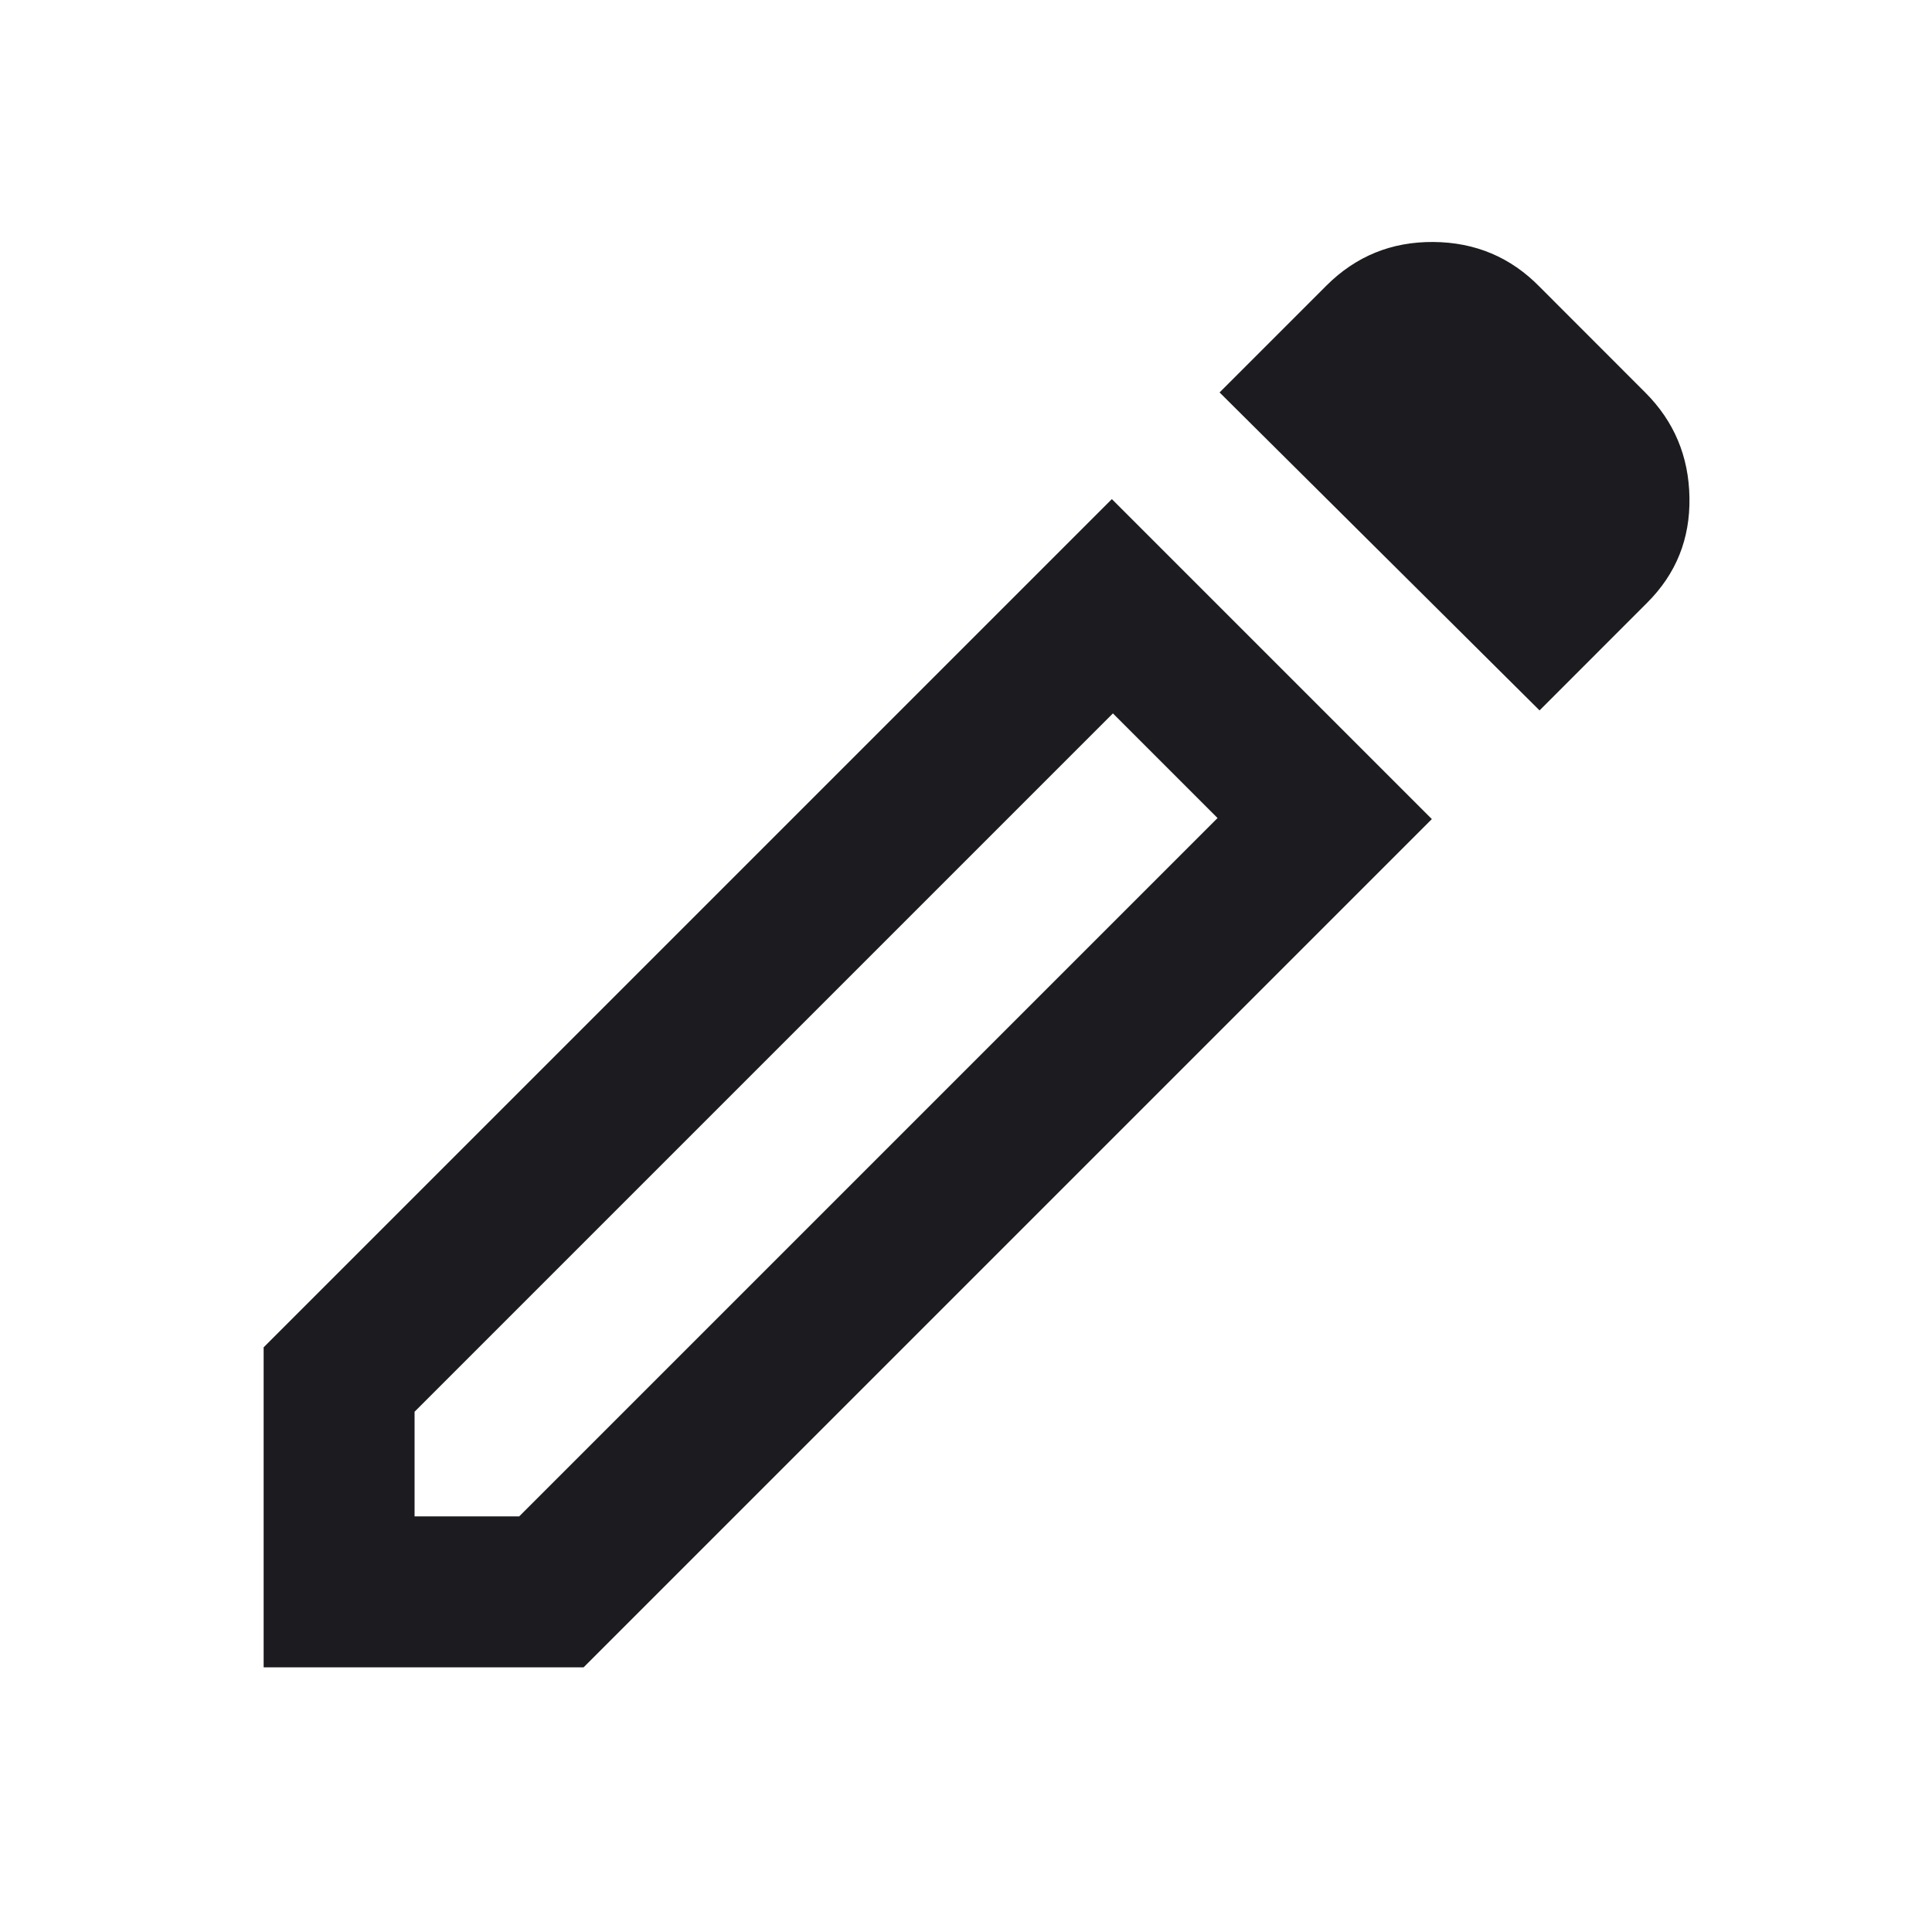
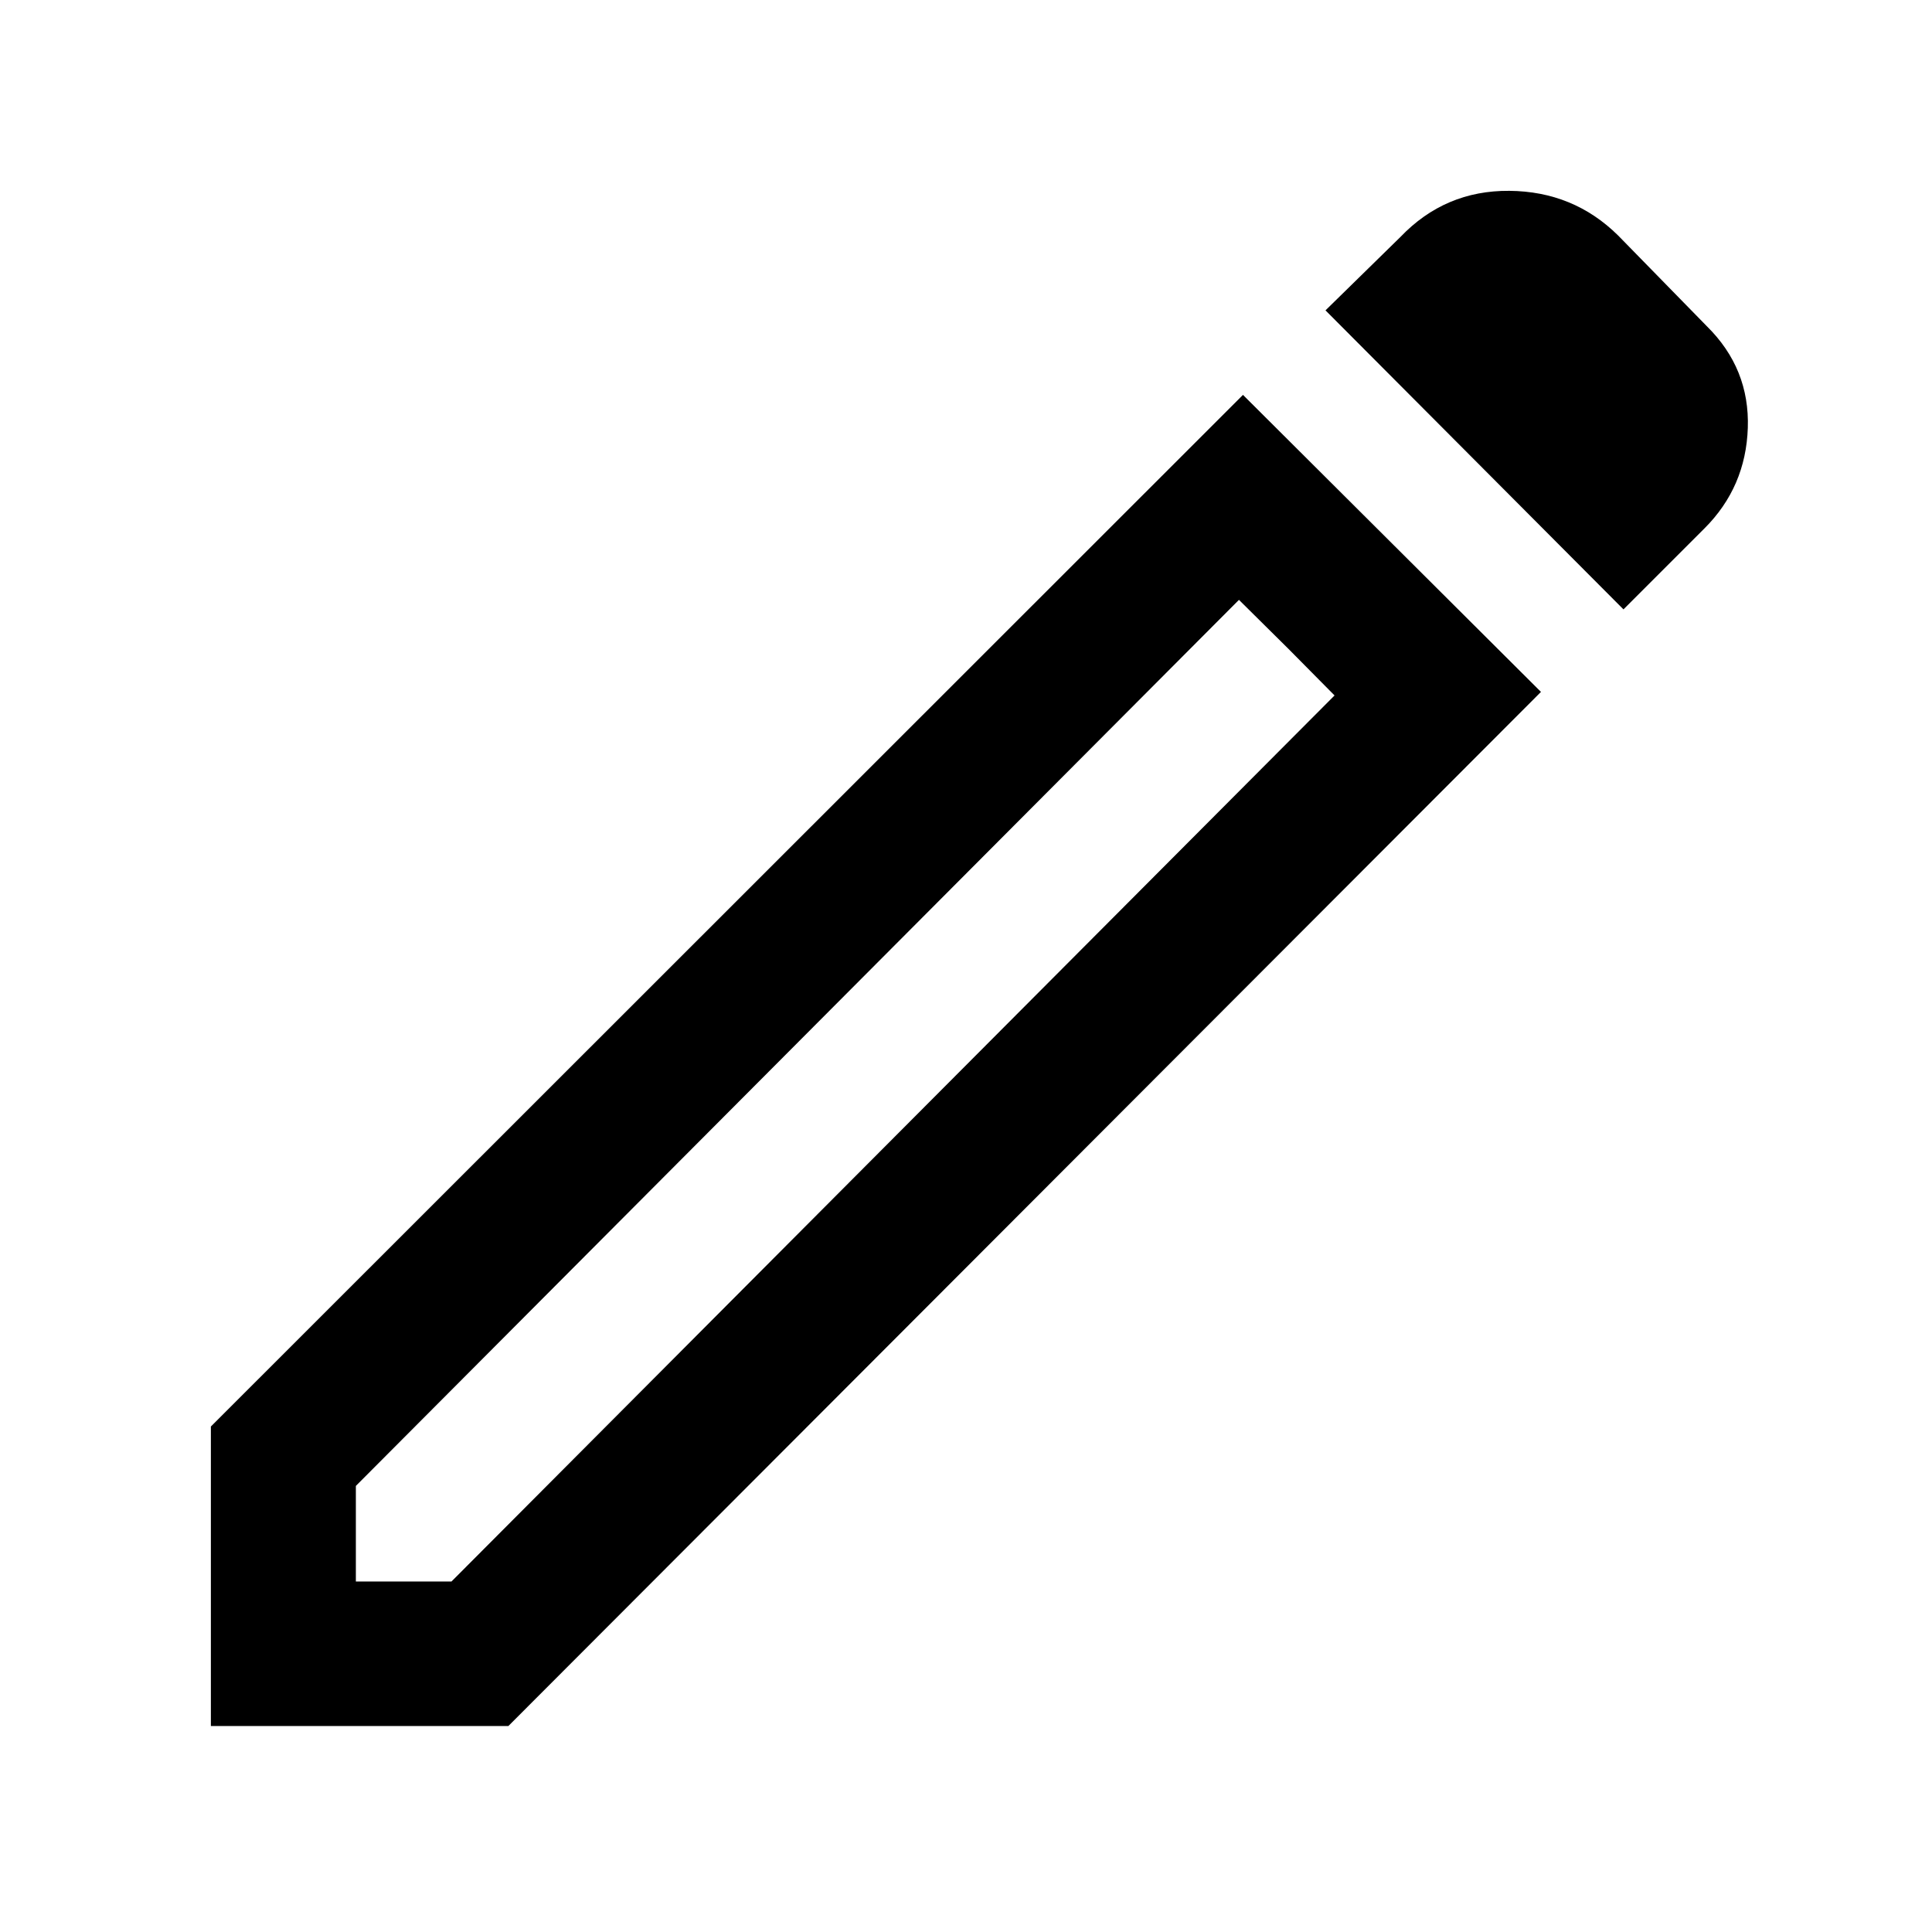
- <svg xmlns="http://www.w3.org/2000/svg" width="24" height="24" viewBox="0 0 24 24" fill="none">
-   <mask id="mask0_4998_89519" style="mask-type:alpha" maskUnits="userSpaceOnUse" x="0" y="0" width="24" height="24">
-     <rect width="24" height="24" fill="#D9D9D9" />
-   </mask>
-   <g mask="url(#mask0_4998_89519)">
-     <path d="M5.15 18.837H6.45L15.125 10.162L13.825 8.862L5.15 17.537V18.837ZM19.125 8.825L15.15 4.875L16.475 3.55C16.842 3.183 17.285 3.002 17.806 3.006C18.327 3.01 18.767 3.196 19.125 3.562L20.437 4.875C20.796 5.233 20.979 5.669 20.987 6.181C20.996 6.694 20.821 7.129 20.462 7.487L19.125 8.825ZM17.787 10.175L7.25 20.712H3.275V16.737L13.812 6.2L17.787 10.175Z" fill="#1C1B1F" />
-   </g>
+ <svg xmlns="http://www.w3.org/2000/svg" height="48" viewBox="0 -960 960 960" width="48">
+   <path d="M176.826-174.152h47.5L663.13-614.435l-47.5-47.5-438.804 440.283v47.5Zm629.87-483.044L658.63-805.782l37.218-36.457q22.195-23.196 54.109-22.935 31.913.261 54.108 22.218l44.152 45.152q21.239 21 20.261 50.402-.978 29.402-21.5 49.924l-40.282 40.282Zm-41 41L252.609-102.348H104.783v-148.826L617.63-763.782l148.066 147.586Zm-125.457-21.369-24.609-24.37 47.5 47.5-22.891-23.13Z" />
</svg>
